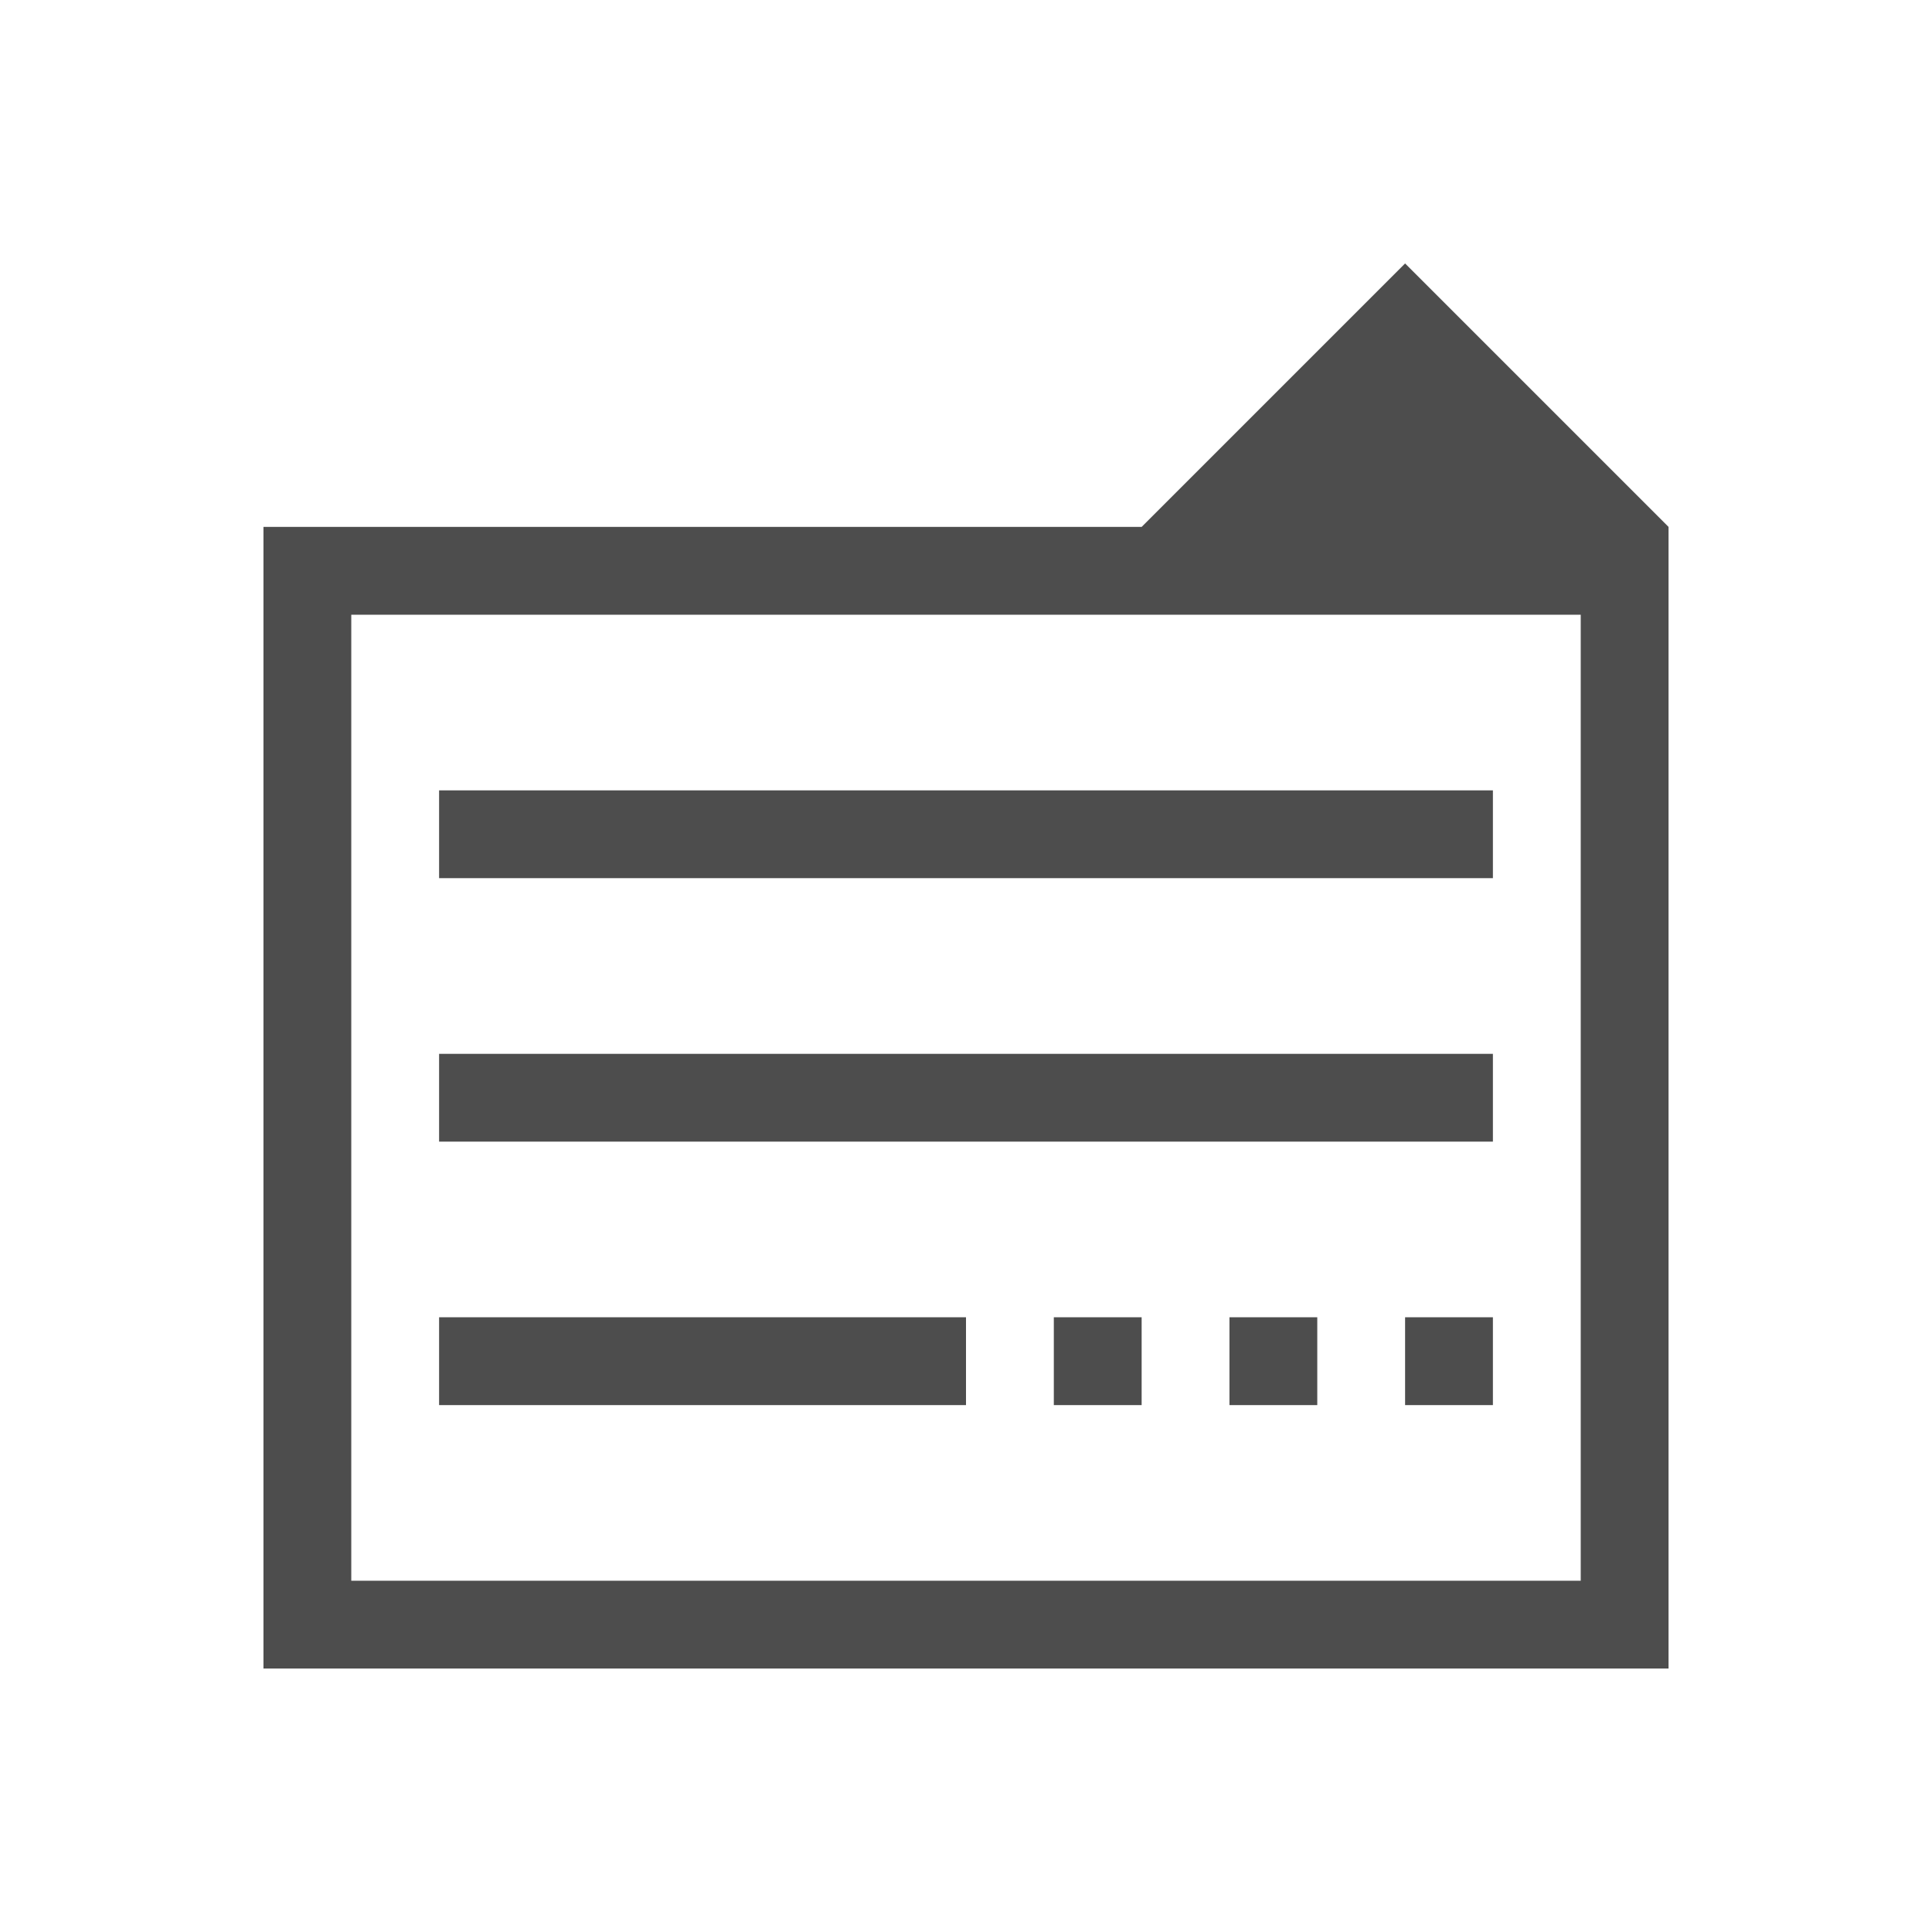
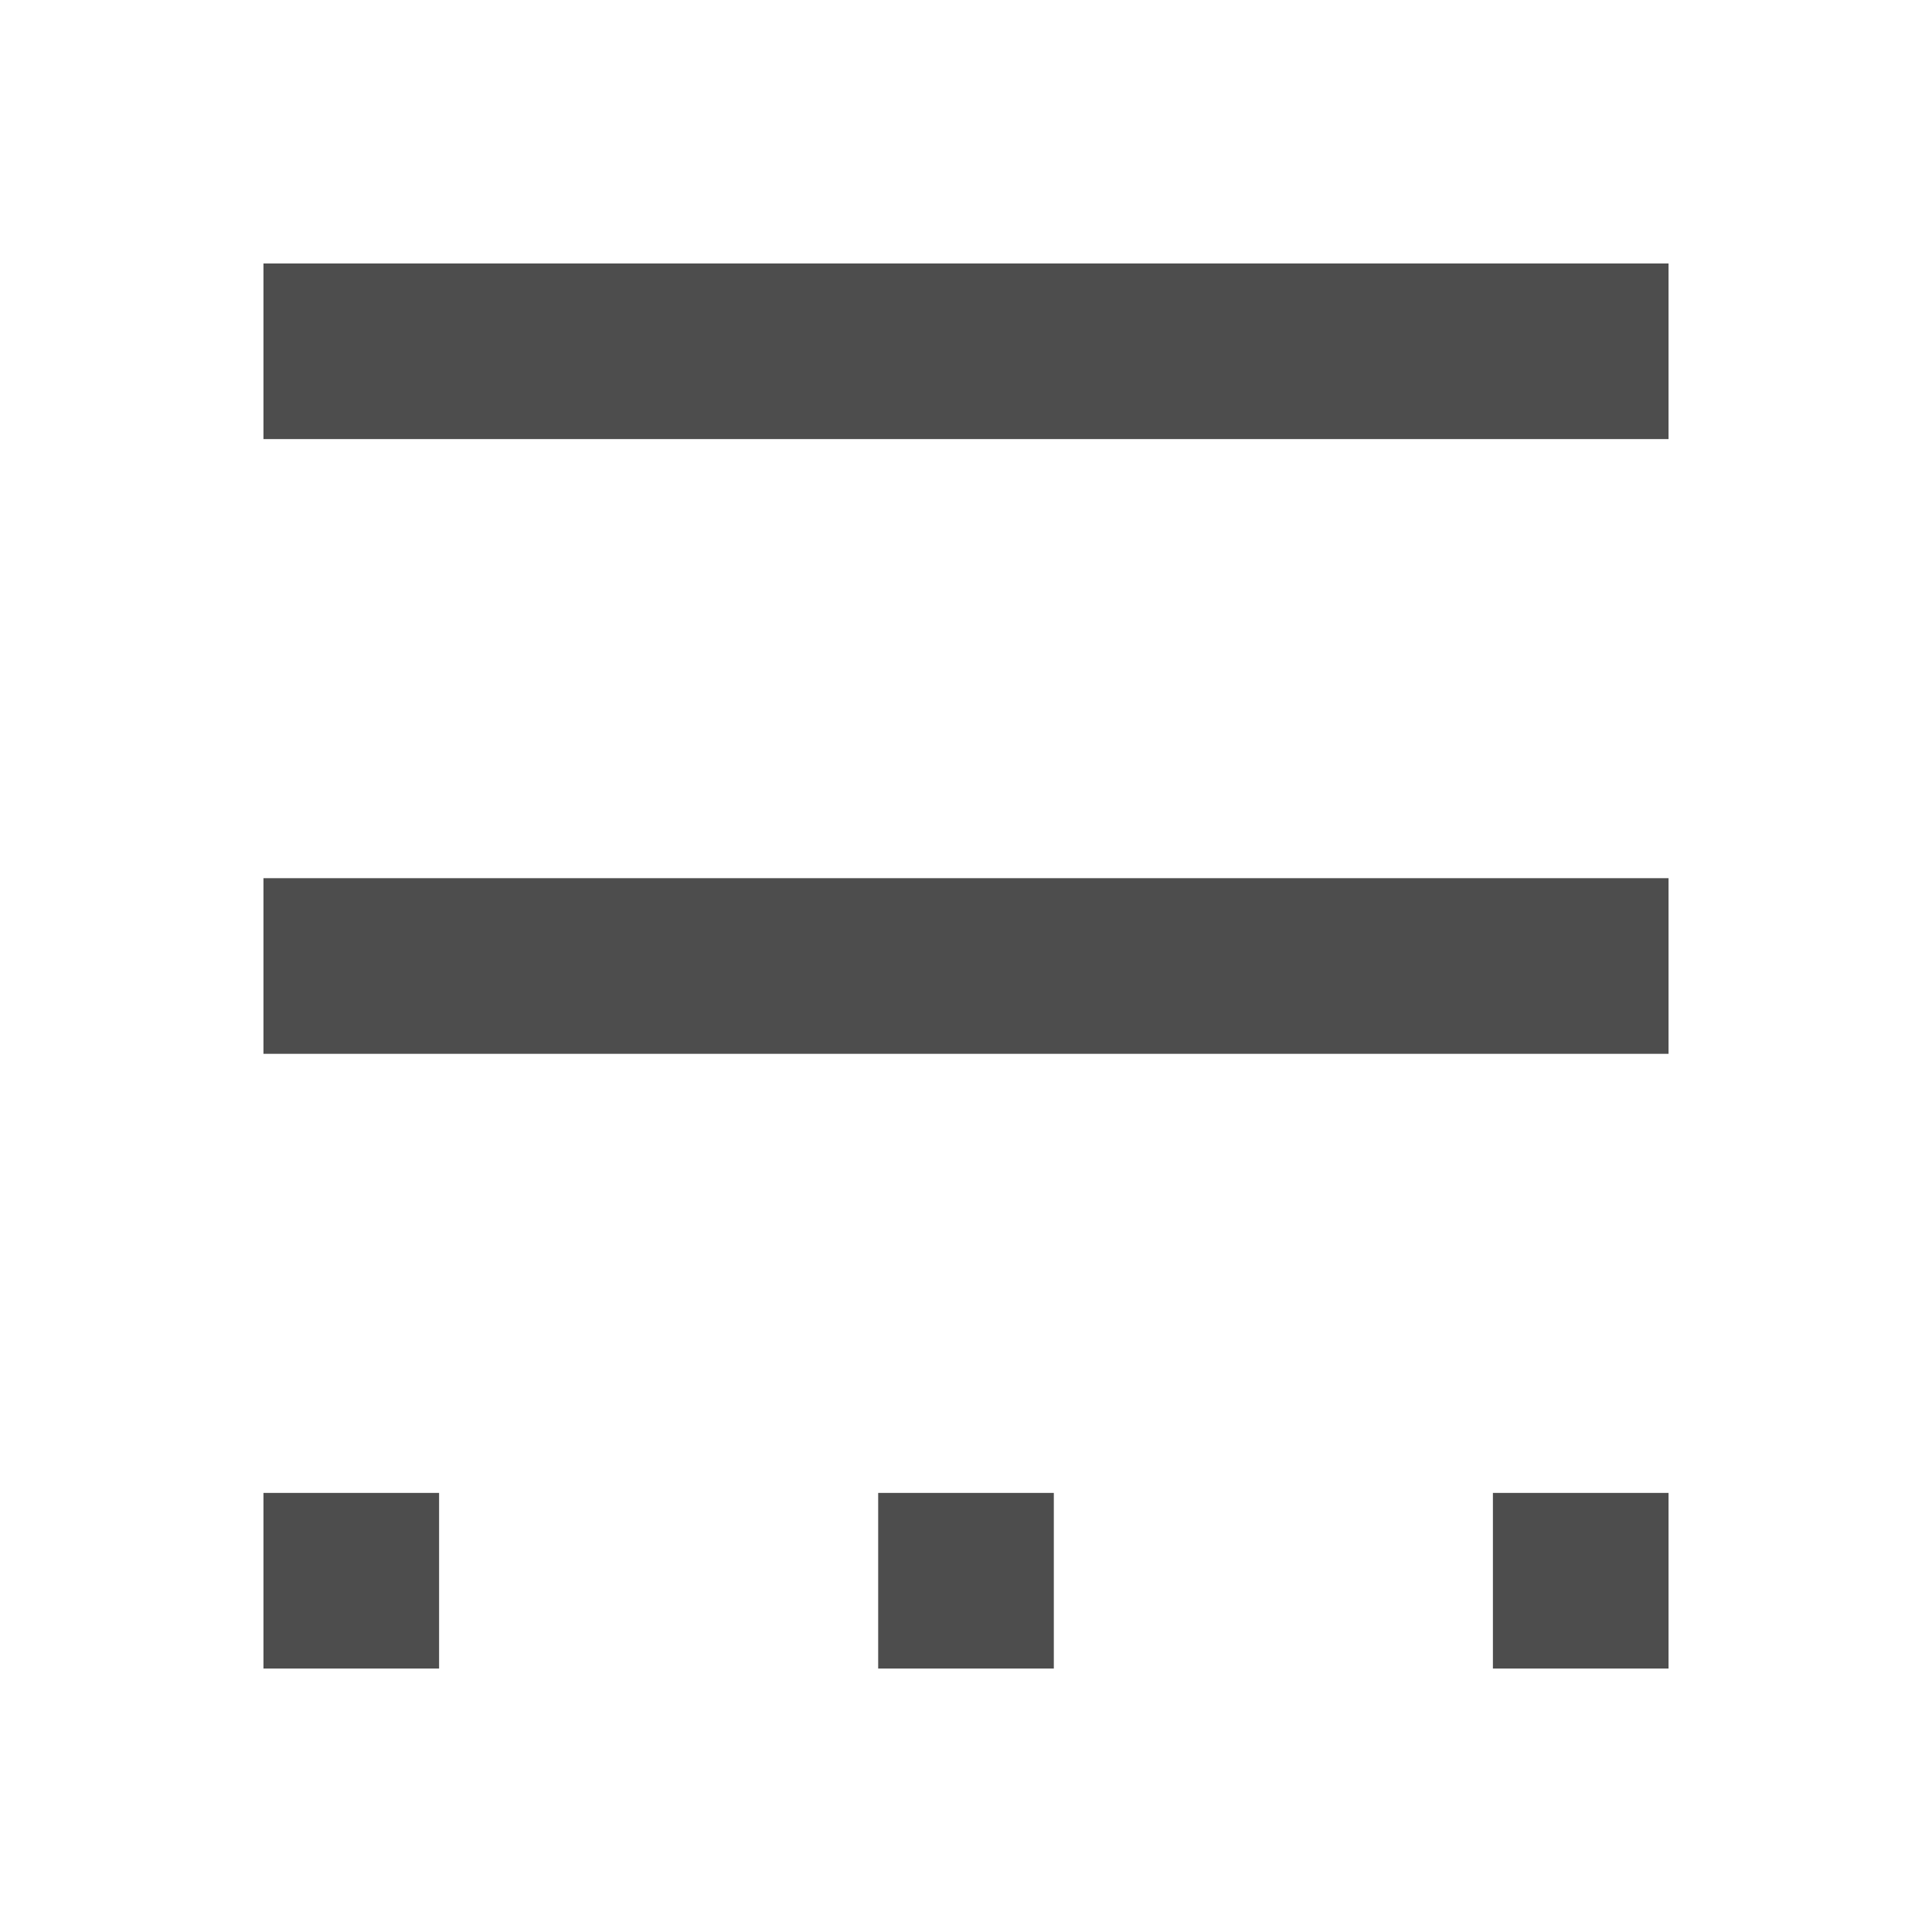
<svg xmlns="http://www.w3.org/2000/svg" width="22" height="22" id="svg3109" version="1.1">
  <defs id="defs3111" />
  <g id="layer1" transform="translate(-534.1429,-579.0765)">
-     <path style="opacity:1;fill:#4d4d4d;fill-opacity:1;stroke:none;stroke-width:0.1;stroke-miterlimit:4;stroke-dasharray:none;stroke-opacity:1" d="M 16 3 L 13 6 L 3 6 L 3 7 L 3 18 L 3 19 L 19 19 L 19 18 L 19 7 L 19 6 L 16 3 z M 4 7 L 18 7 L 18 18 L 4 18 L 4 7 z M 5 9 L 5 10 L 17 10 L 17 9 L 5 9 z M 5 12 L 5 13 L 17 13 L 17 12 L 5 12 z M 5 15 L 5 16 L 11 16 L 11 15 L 5 15 z M 12 15 L 12 16 L 13 16 L 13 15 L 12 15 z M 14 15 L 14 16 L 15 16 L 15 15 L 14 15 z M 16 15 L 16 16 L 17 16 L 17 15 L 16 15 z " transform="translate(534.1429,579.0765)" id="rect4179" />
+     <path style="opacity:1;fill:#4d4d4d;fill-opacity:1;stroke:none" d="m 3,3 0,2 16,0 0,-2 z m 0,7 0,2 16,0 0,-2 z m 0,7 0,2 2,0 0,-2 z m 7,0 0,2 2,0 0,-2 z m 7,0 0,2 2,0 0,-2 z" transform="translate(534.1429,579.0765)" id="path4163" />
  </g>
</svg>
